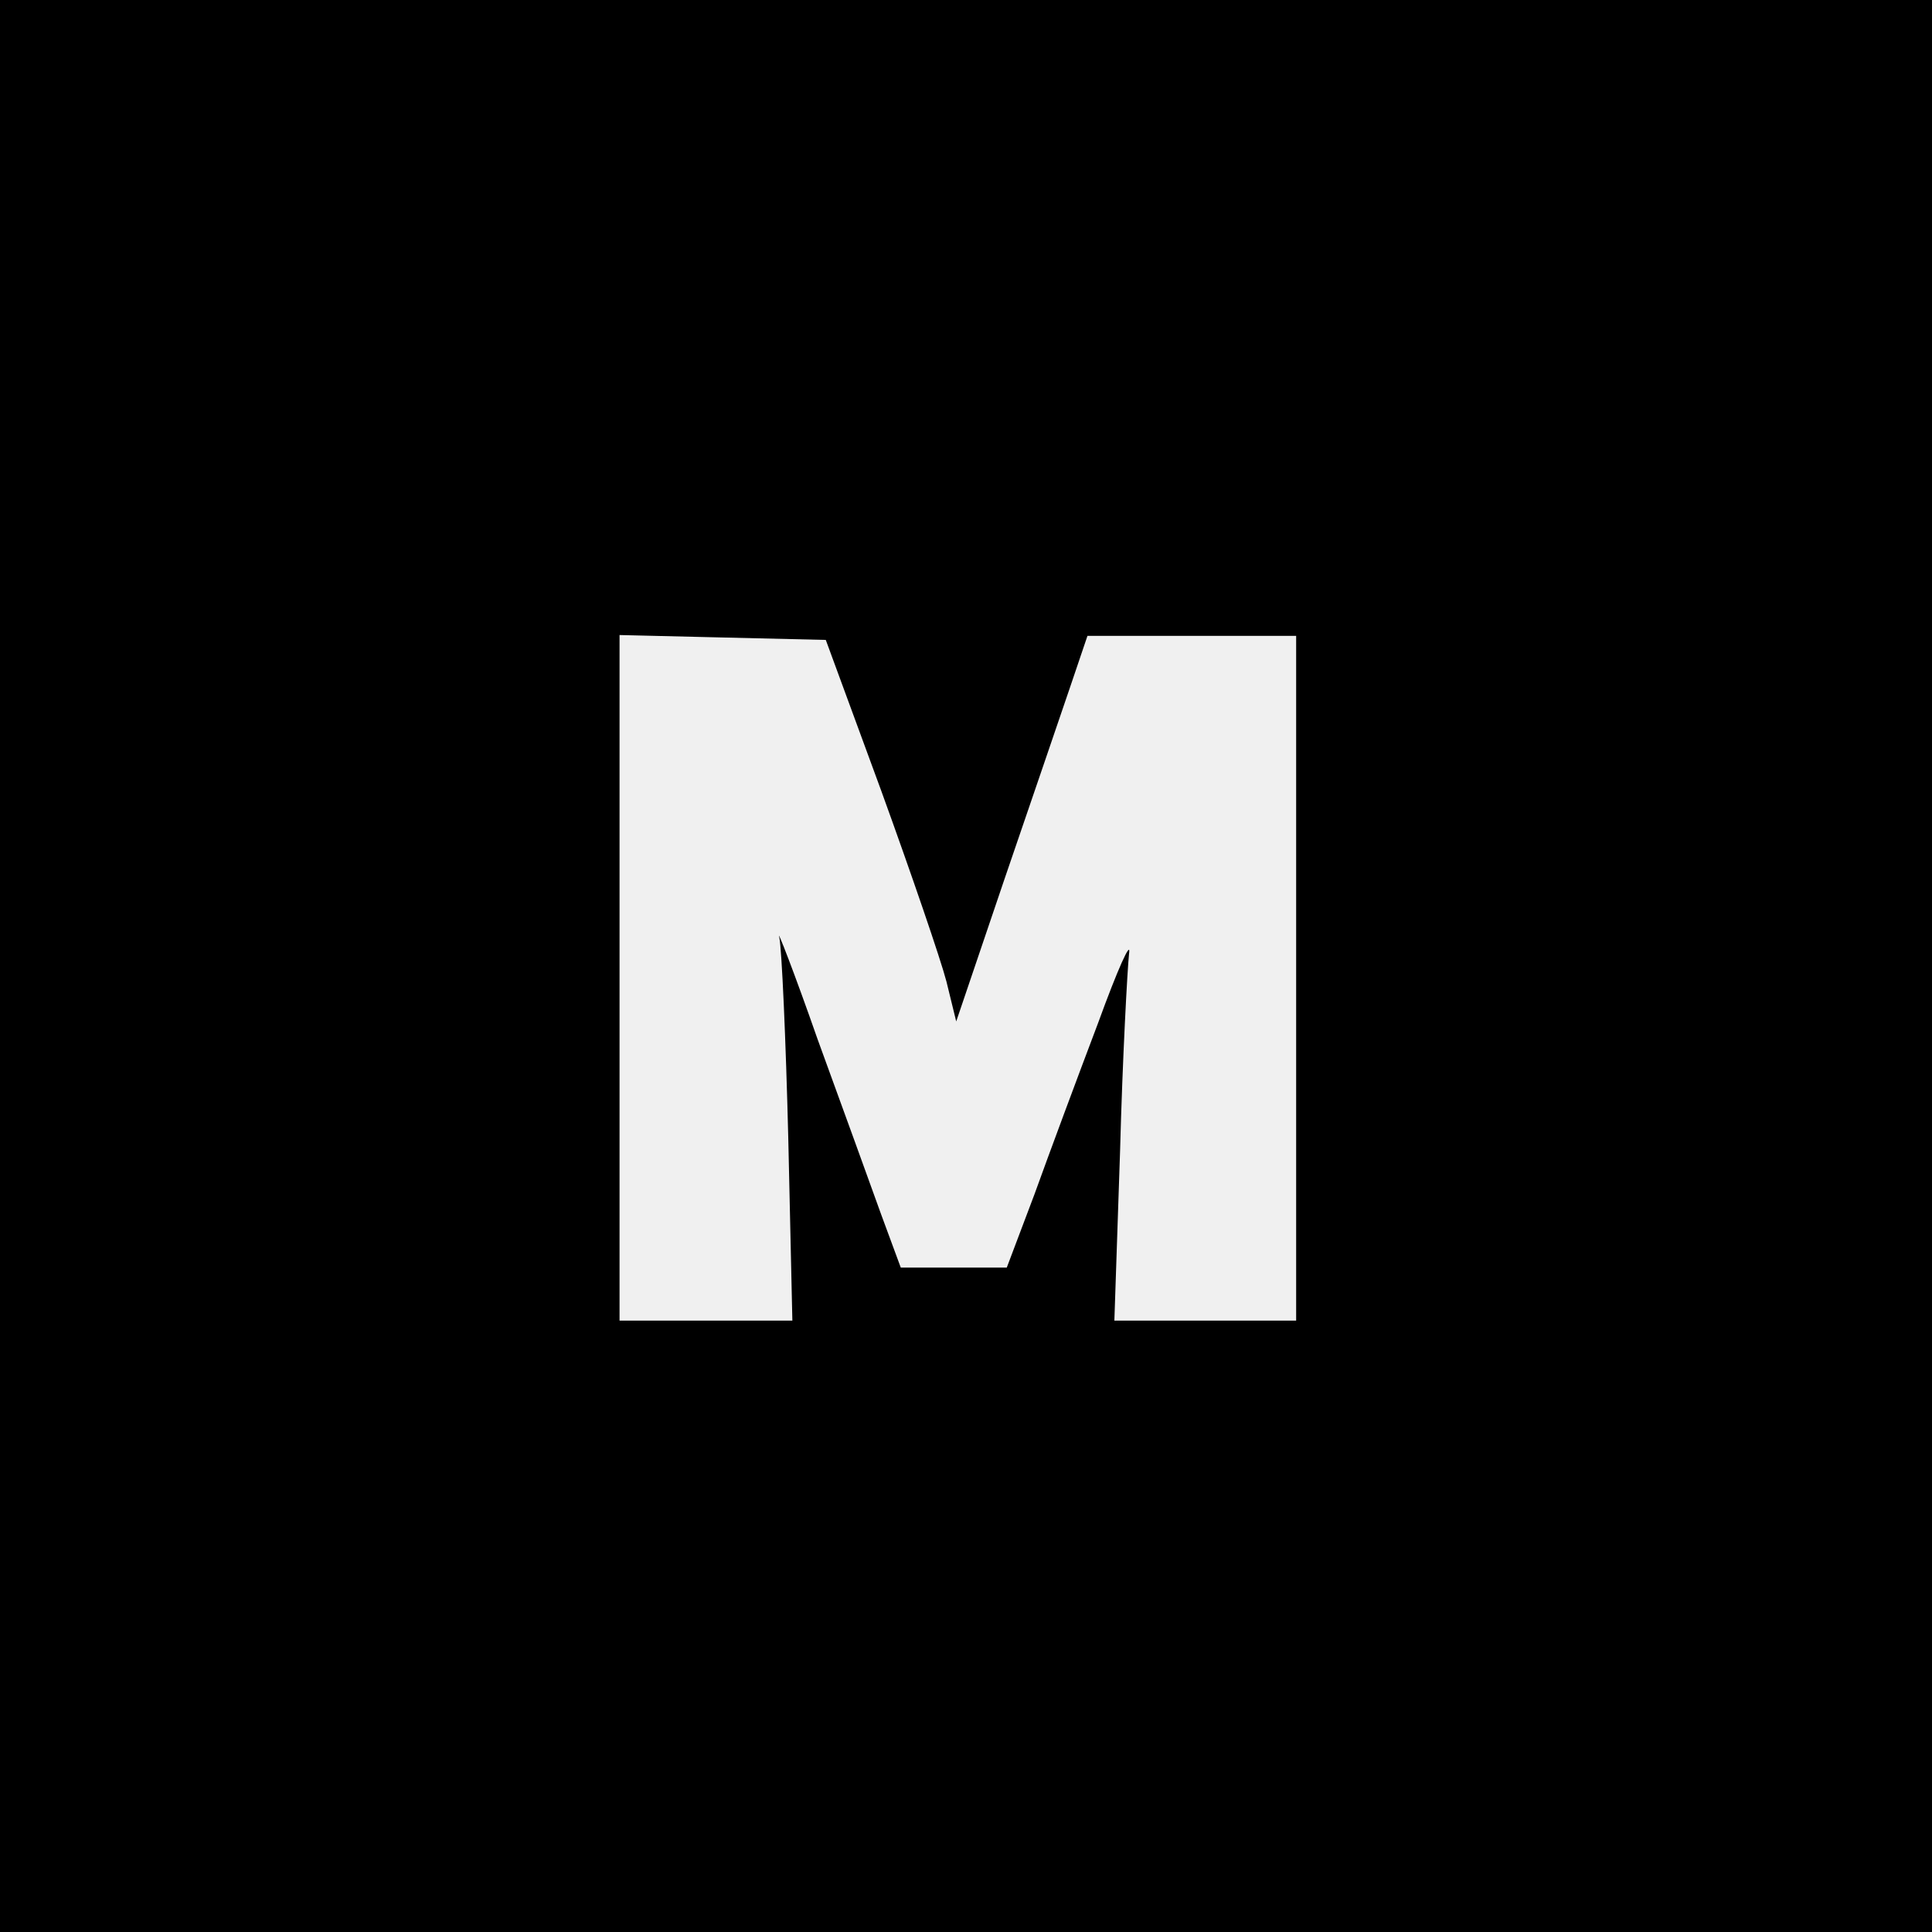
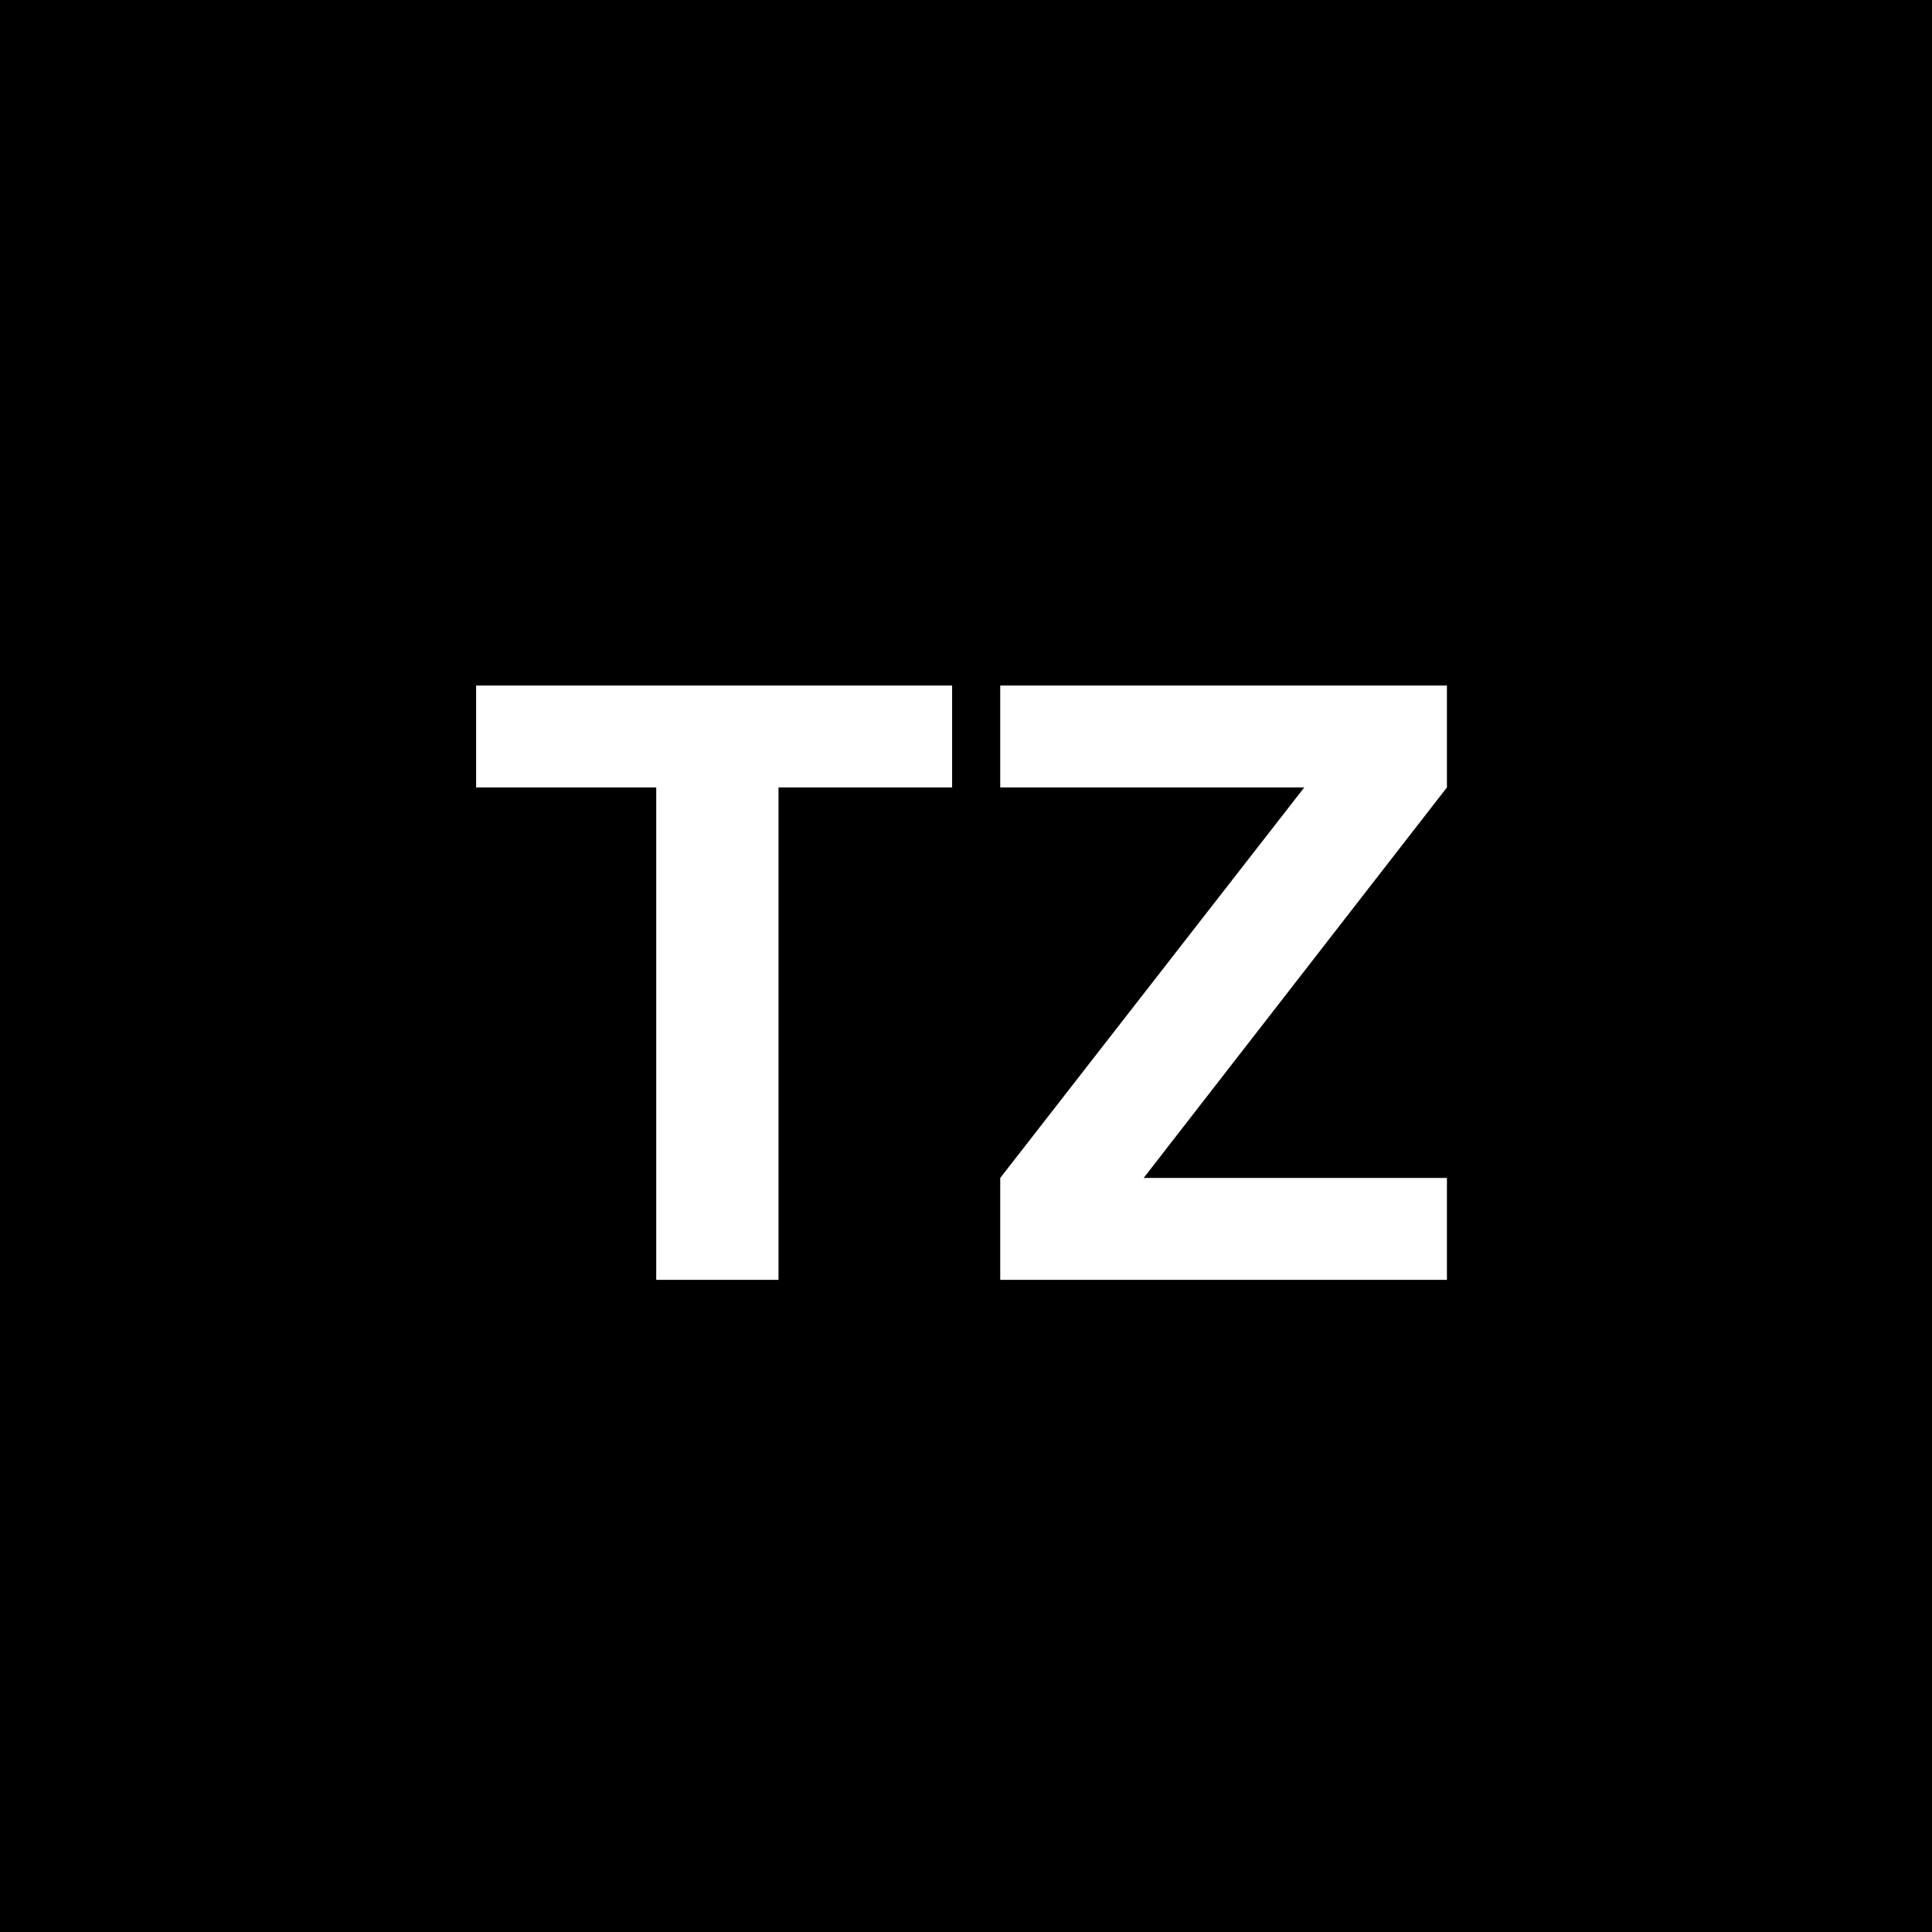
- <svg xmlns="http://www.w3.org/2000/svg" version="1.0" width="237pt" height="237pt" viewBox="0 0 237 237" preserveAspectRatio="xMidYMid meet">
-   <g transform="translate(0,237) scale(0.1,-0.1)" fill="#000000" stroke="none">
-     <path d="M0 1185 l0 -1185 1185 0 1185 0 0 1185 0 1185 -1185 0 -1185 0 0 -1185z m1081 215 c37 -102 73 -207 80 -234 l12 -49 59 174 c33 96 69 202 81 237 l21 62 128 0 128 0 0 -420 0 -420 -111 0 -112 0 7 208 c3 114 9 223 11 242 3 19 -14 -19 -38 -85 -25 -66 -60 -160 -78 -210 l-34 -90 -65 0 -65 0 -24 65 c-13 36 -48 133 -78 215 -29 83 -51 139 -47 125 3 -14 8 -125 11 -247 l5 -223 -106 0 -106 0 0 420 0 421 126 -3 127 -3 68 -185z" />
-   </g>
+ <svg xmlns="http://www.w3.org/2000/svg" width="237px" height="237px" viewBox="0 0 237 237" preserveAspectRatio="xMidYMid meet">
+   <rect id="svgEditorBackground" x="0" y="0" width="237" height="237" style="fill:none; stroke: none;" />
+   <rect x="0" y="0" style="fill:black;stroke:black;stroke-width:1px;" id="e1_rectangle" width="237" height="237" />
+   <text style="fill: white; font-family: Helvetica; font-size: 100px;font-weight:bold;" x="57" y="157" id="e3_texte">TZ</text>
</svg>
